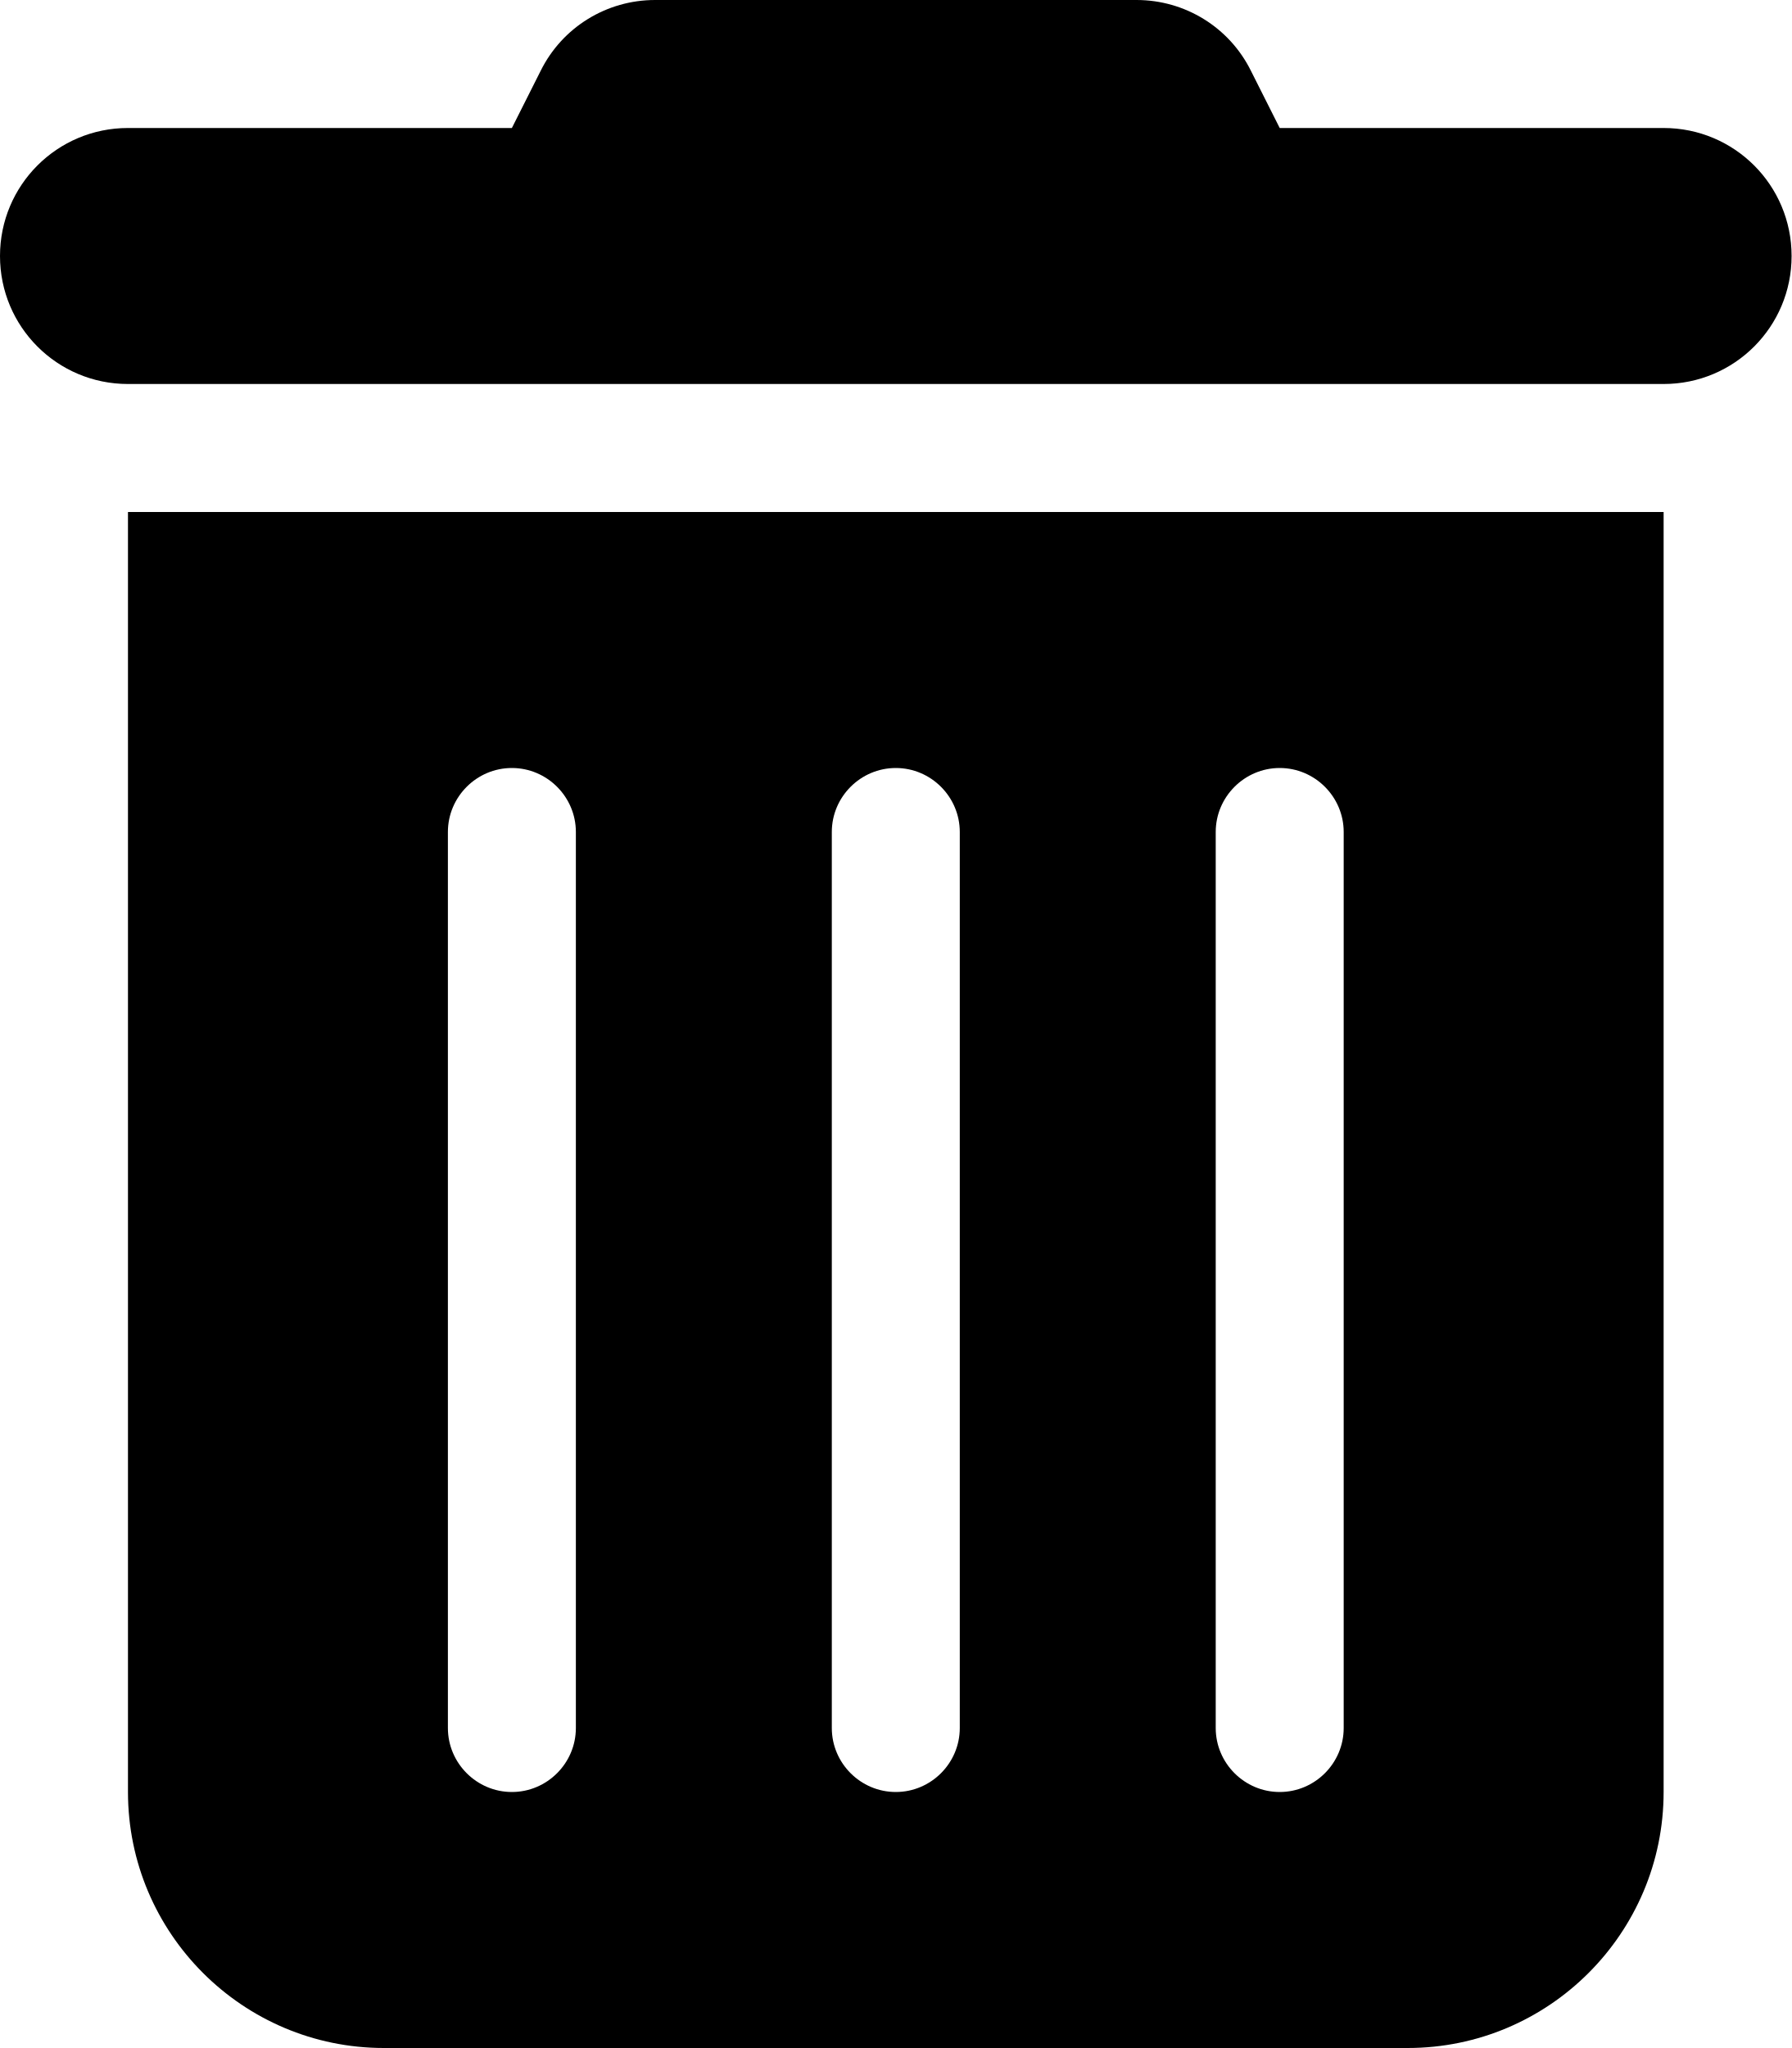
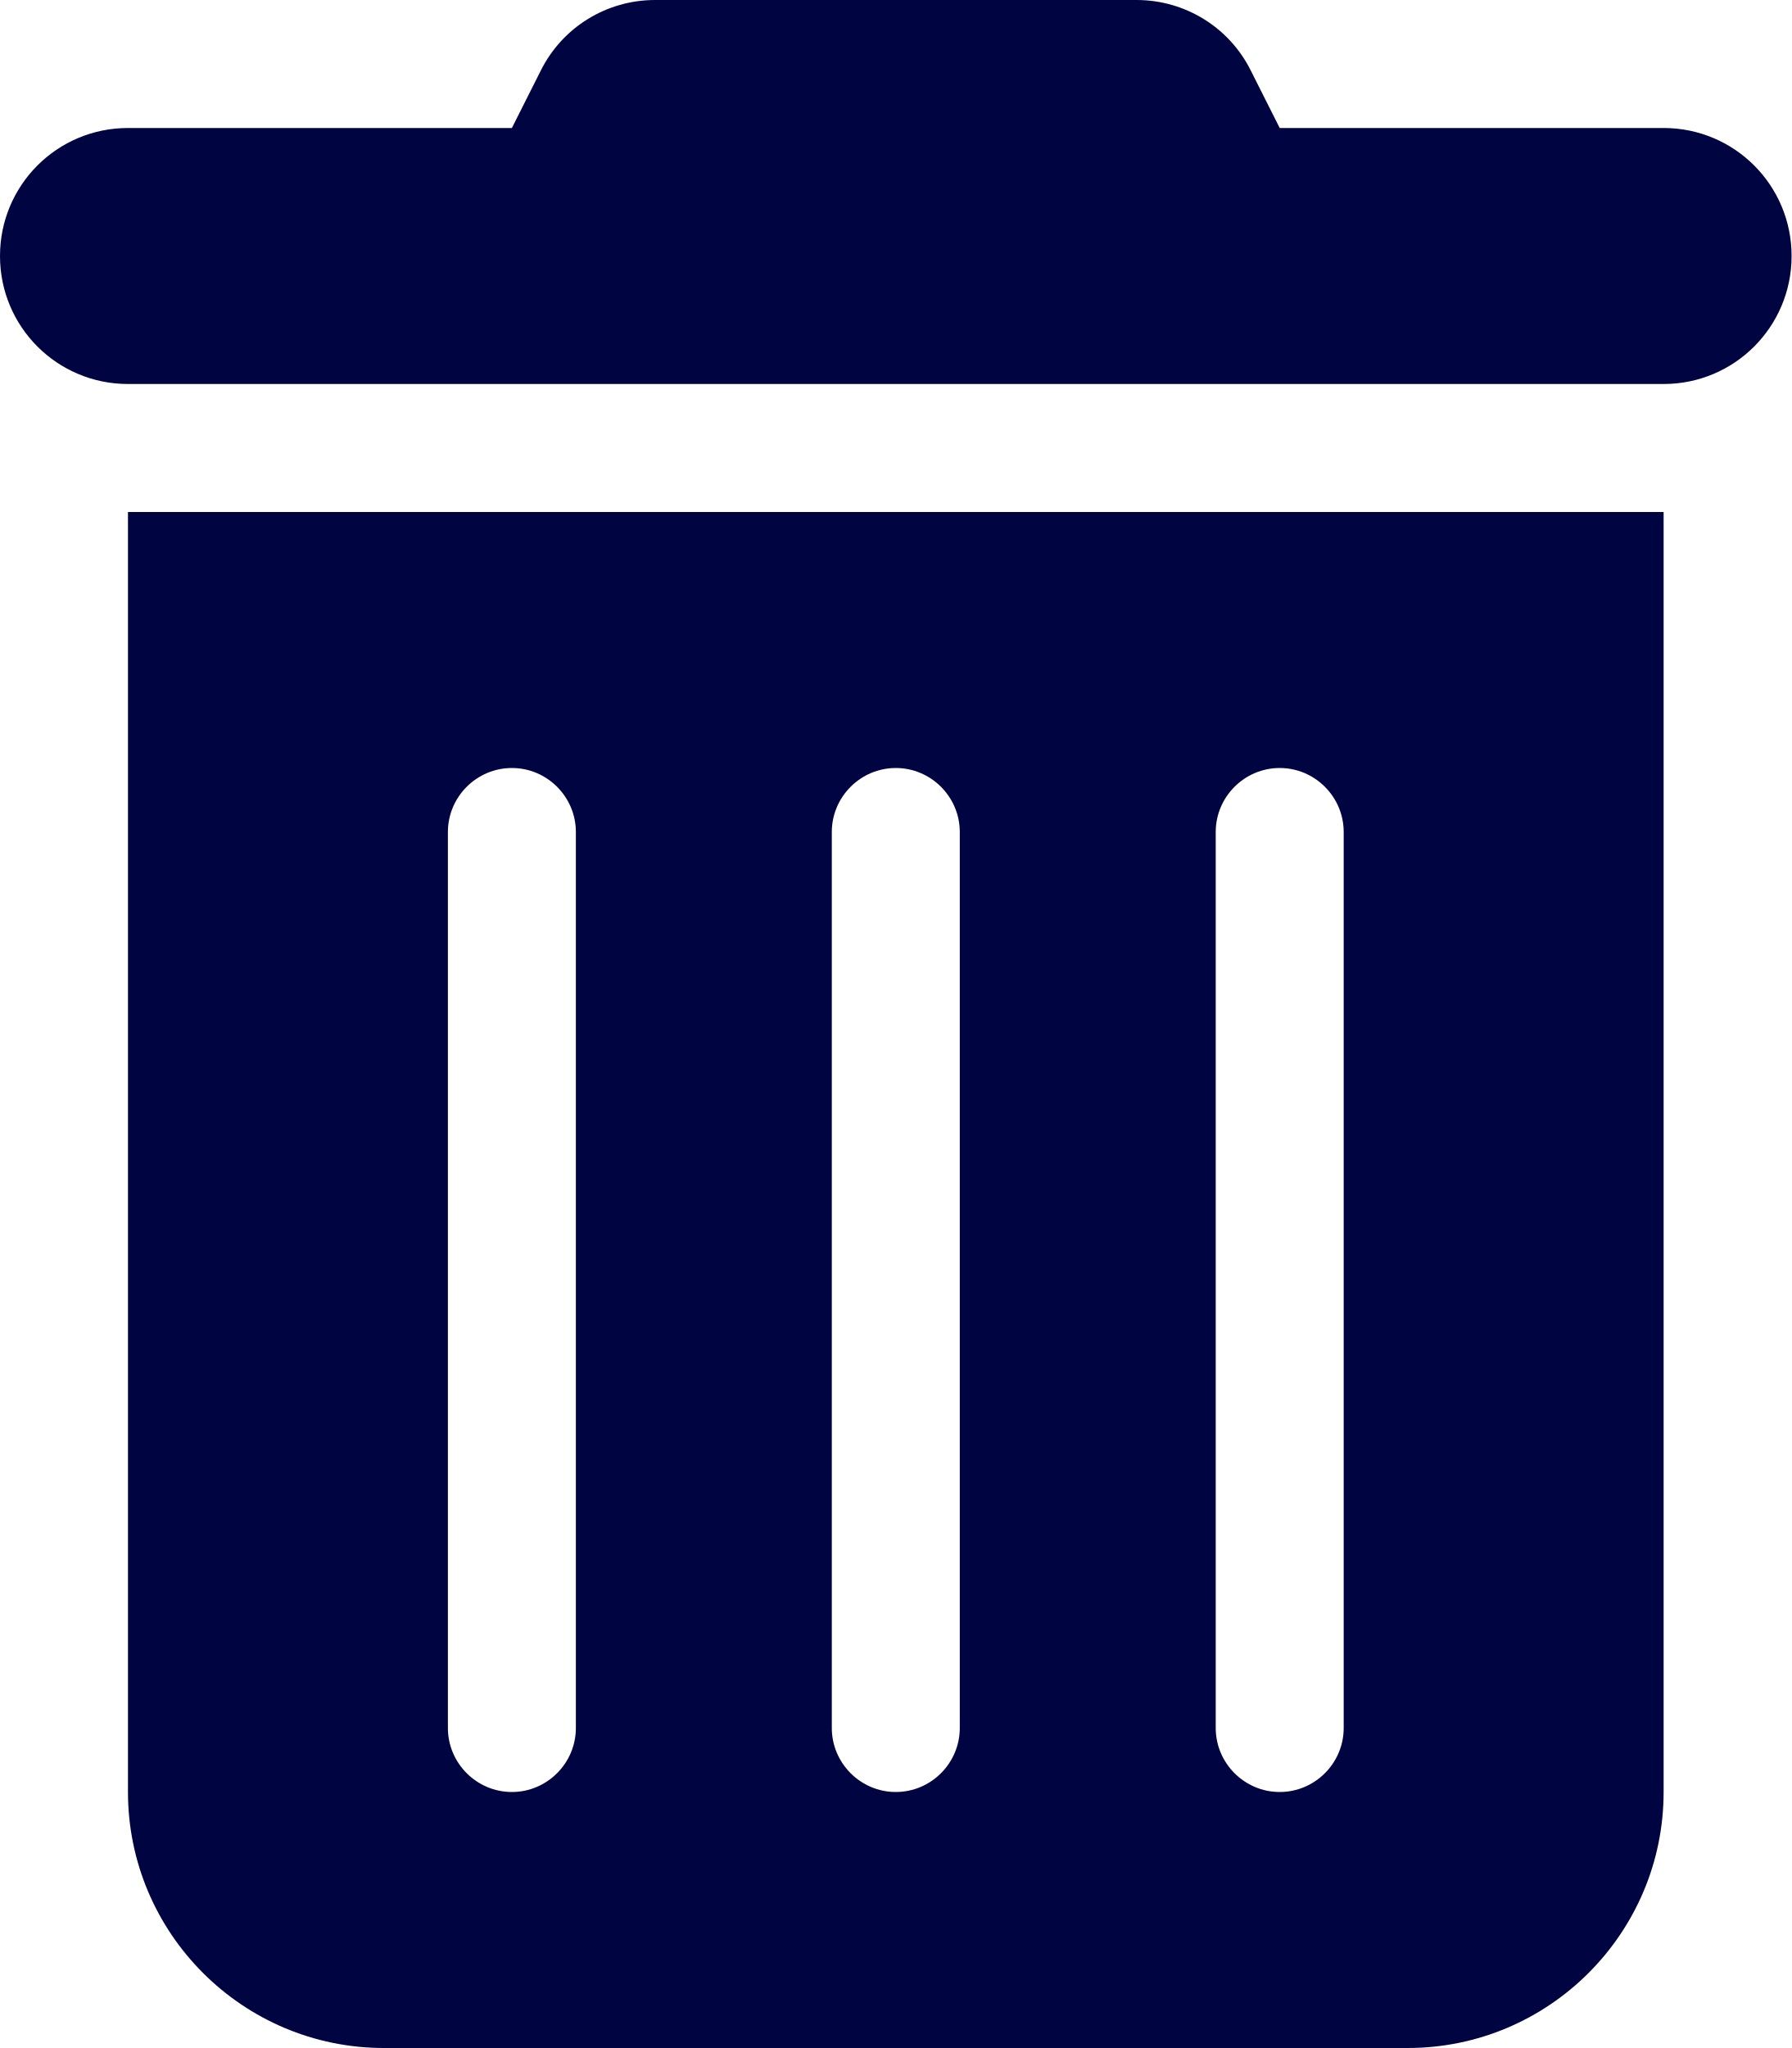
- <svg xmlns="http://www.w3.org/2000/svg" viewBox="0 0 448 512">
+ <svg xmlns="http://www.w3.org/2000/svg" viewBox="0 0 448 512" fill="#000441">
  <path d="M135.2 17.7C140.6 6.8 151.7 0 163.8 0H284.2c12.1 0 23.2 6.8 28.6 17.7L320 32h96c17.7 0 32 14.3 32 32s-14.3 32-32 32H32C14.3 96 0 81.7 0 64S14.3 32 32 32h96l7.2-14.3zM32 128H416V448c0 35.3-28.7 64-64 64H96c-35.3 0-64-28.7-64-64V128zm96 64c-8.8 0-16 7.2-16 16V432c0 8.8 7.2 16 16 16s16-7.2 16-16V208c0-8.8-7.2-16-16-16zm96 0c-8.8 0-16 7.2-16 16V432c0 8.8 7.2 16 16 16s16-7.2 16-16V208c0-8.8-7.2-16-16-16zm96 0c-8.8 0-16 7.2-16 16V432c0 8.8 7.2 16 16 16s16-7.2 16-16V208c0-8.8-7.2-16-16-16z" />
</svg>
